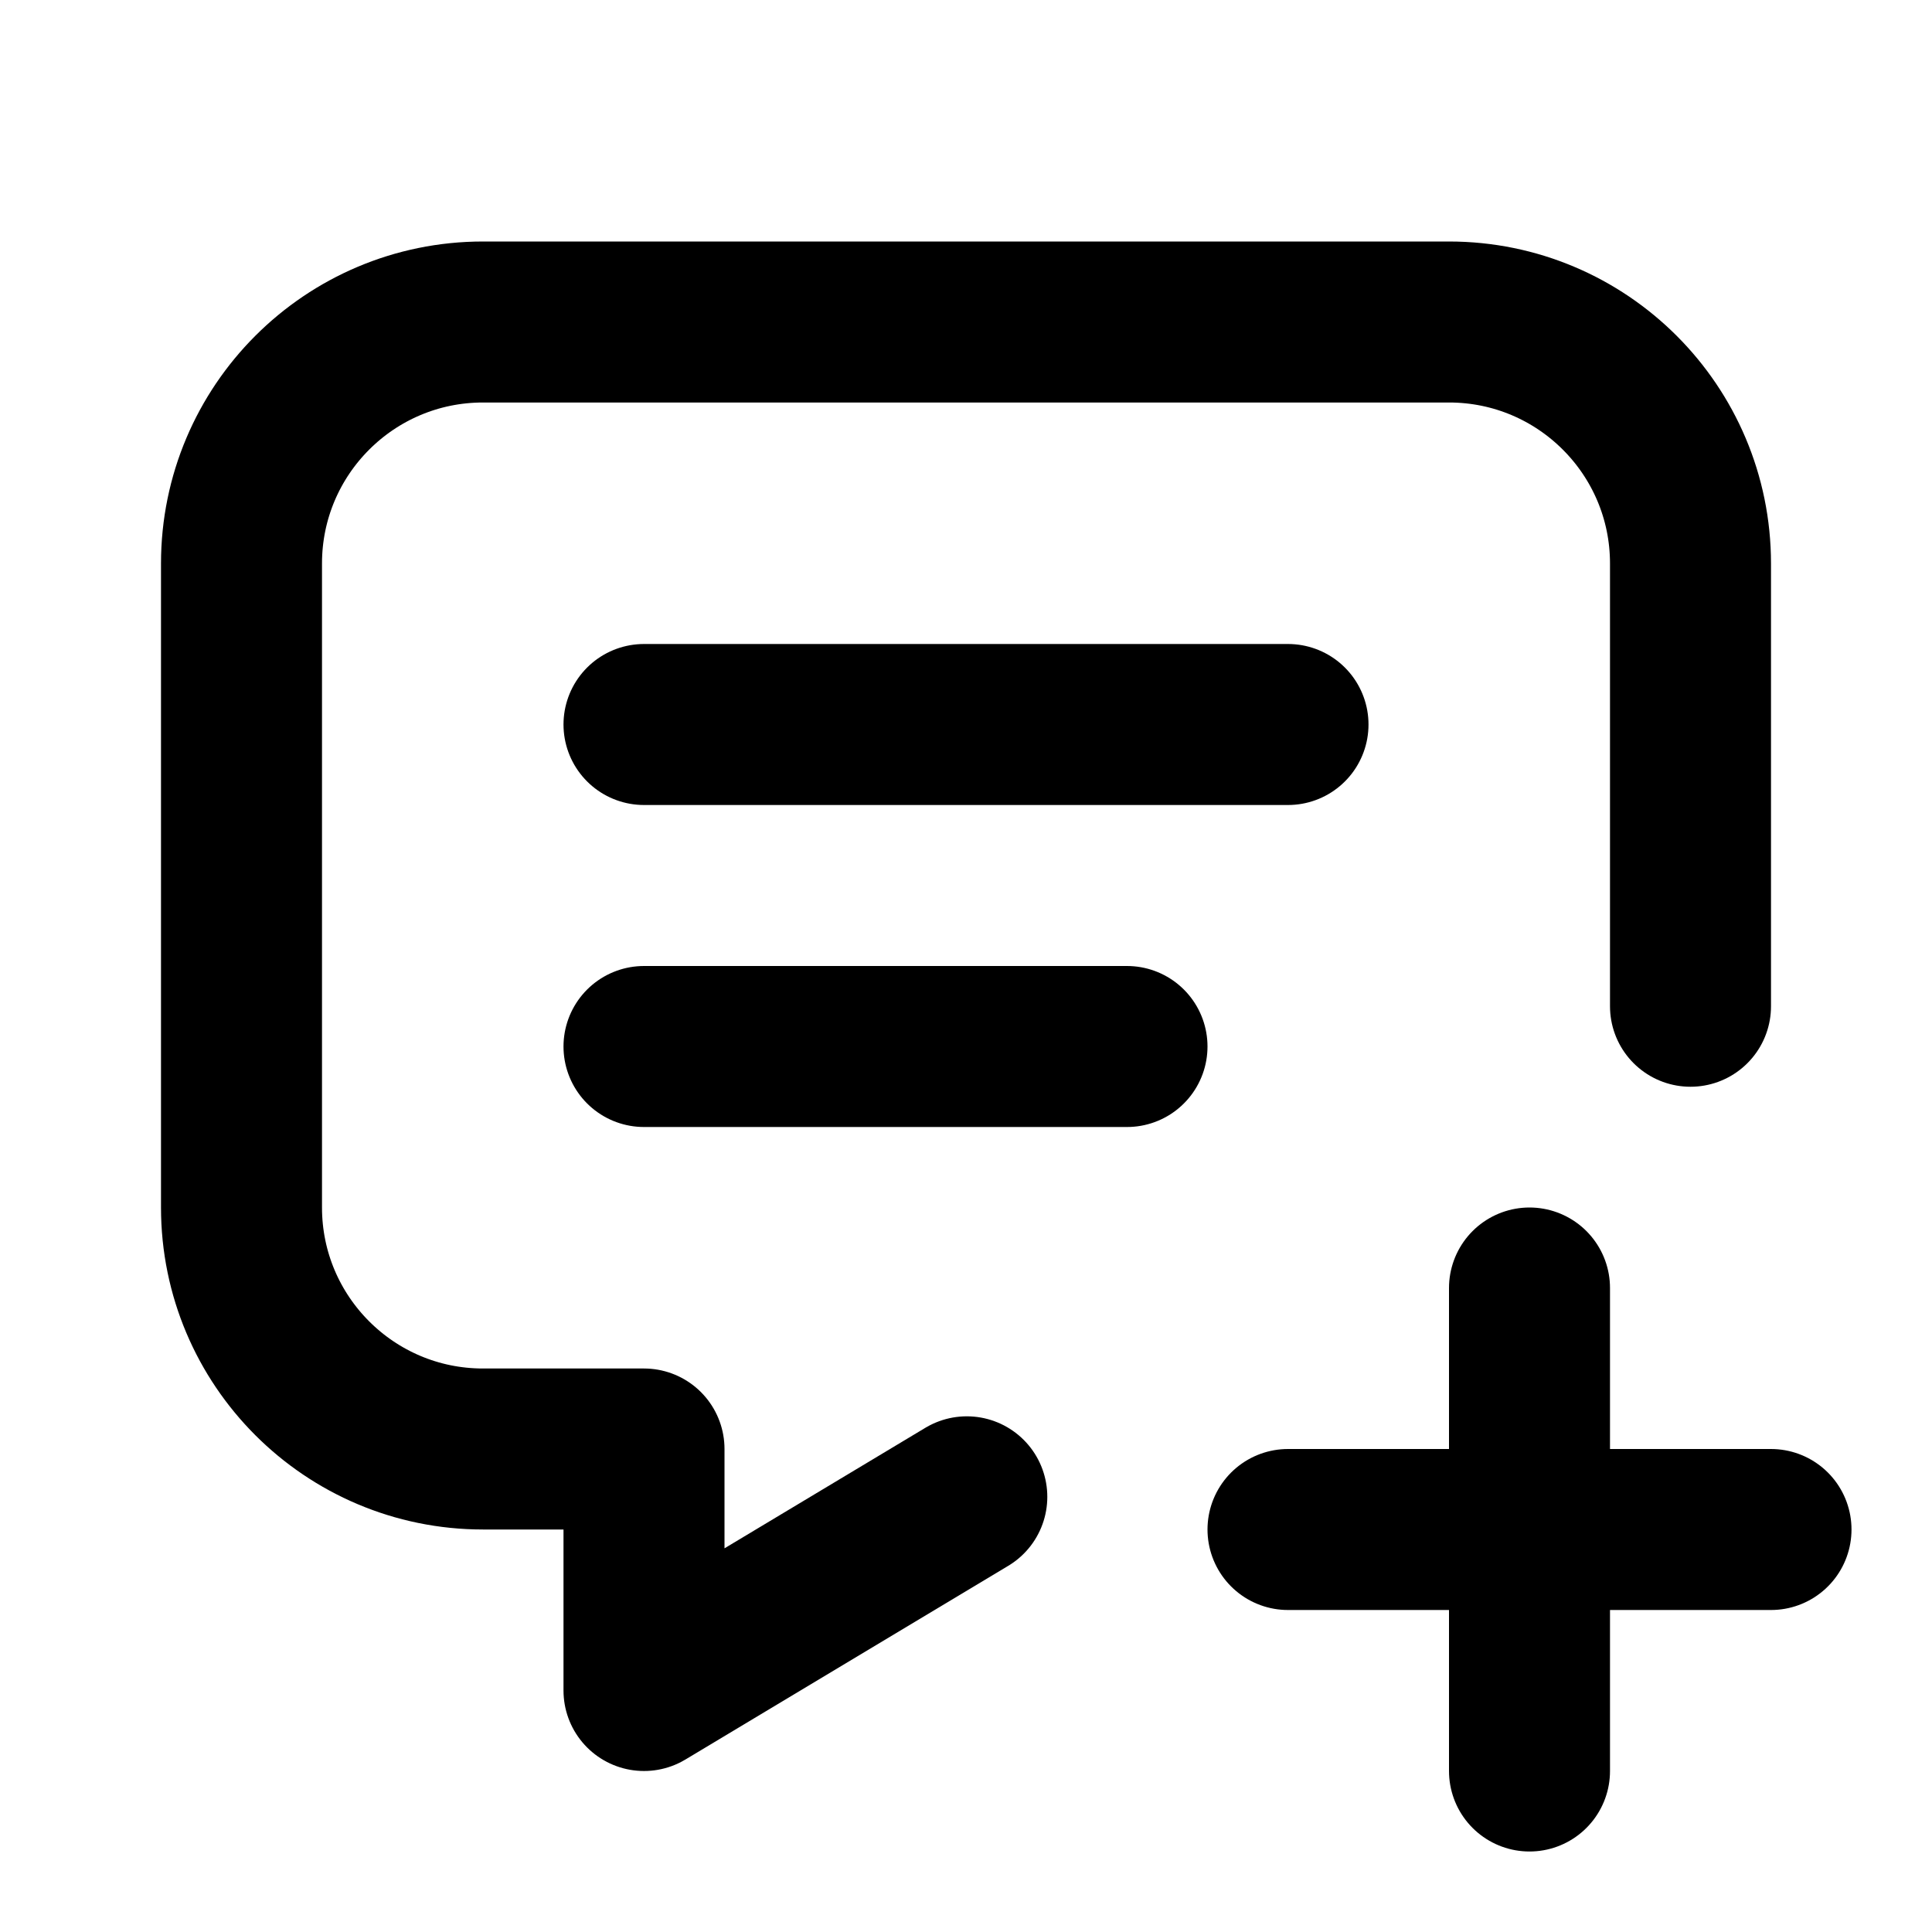
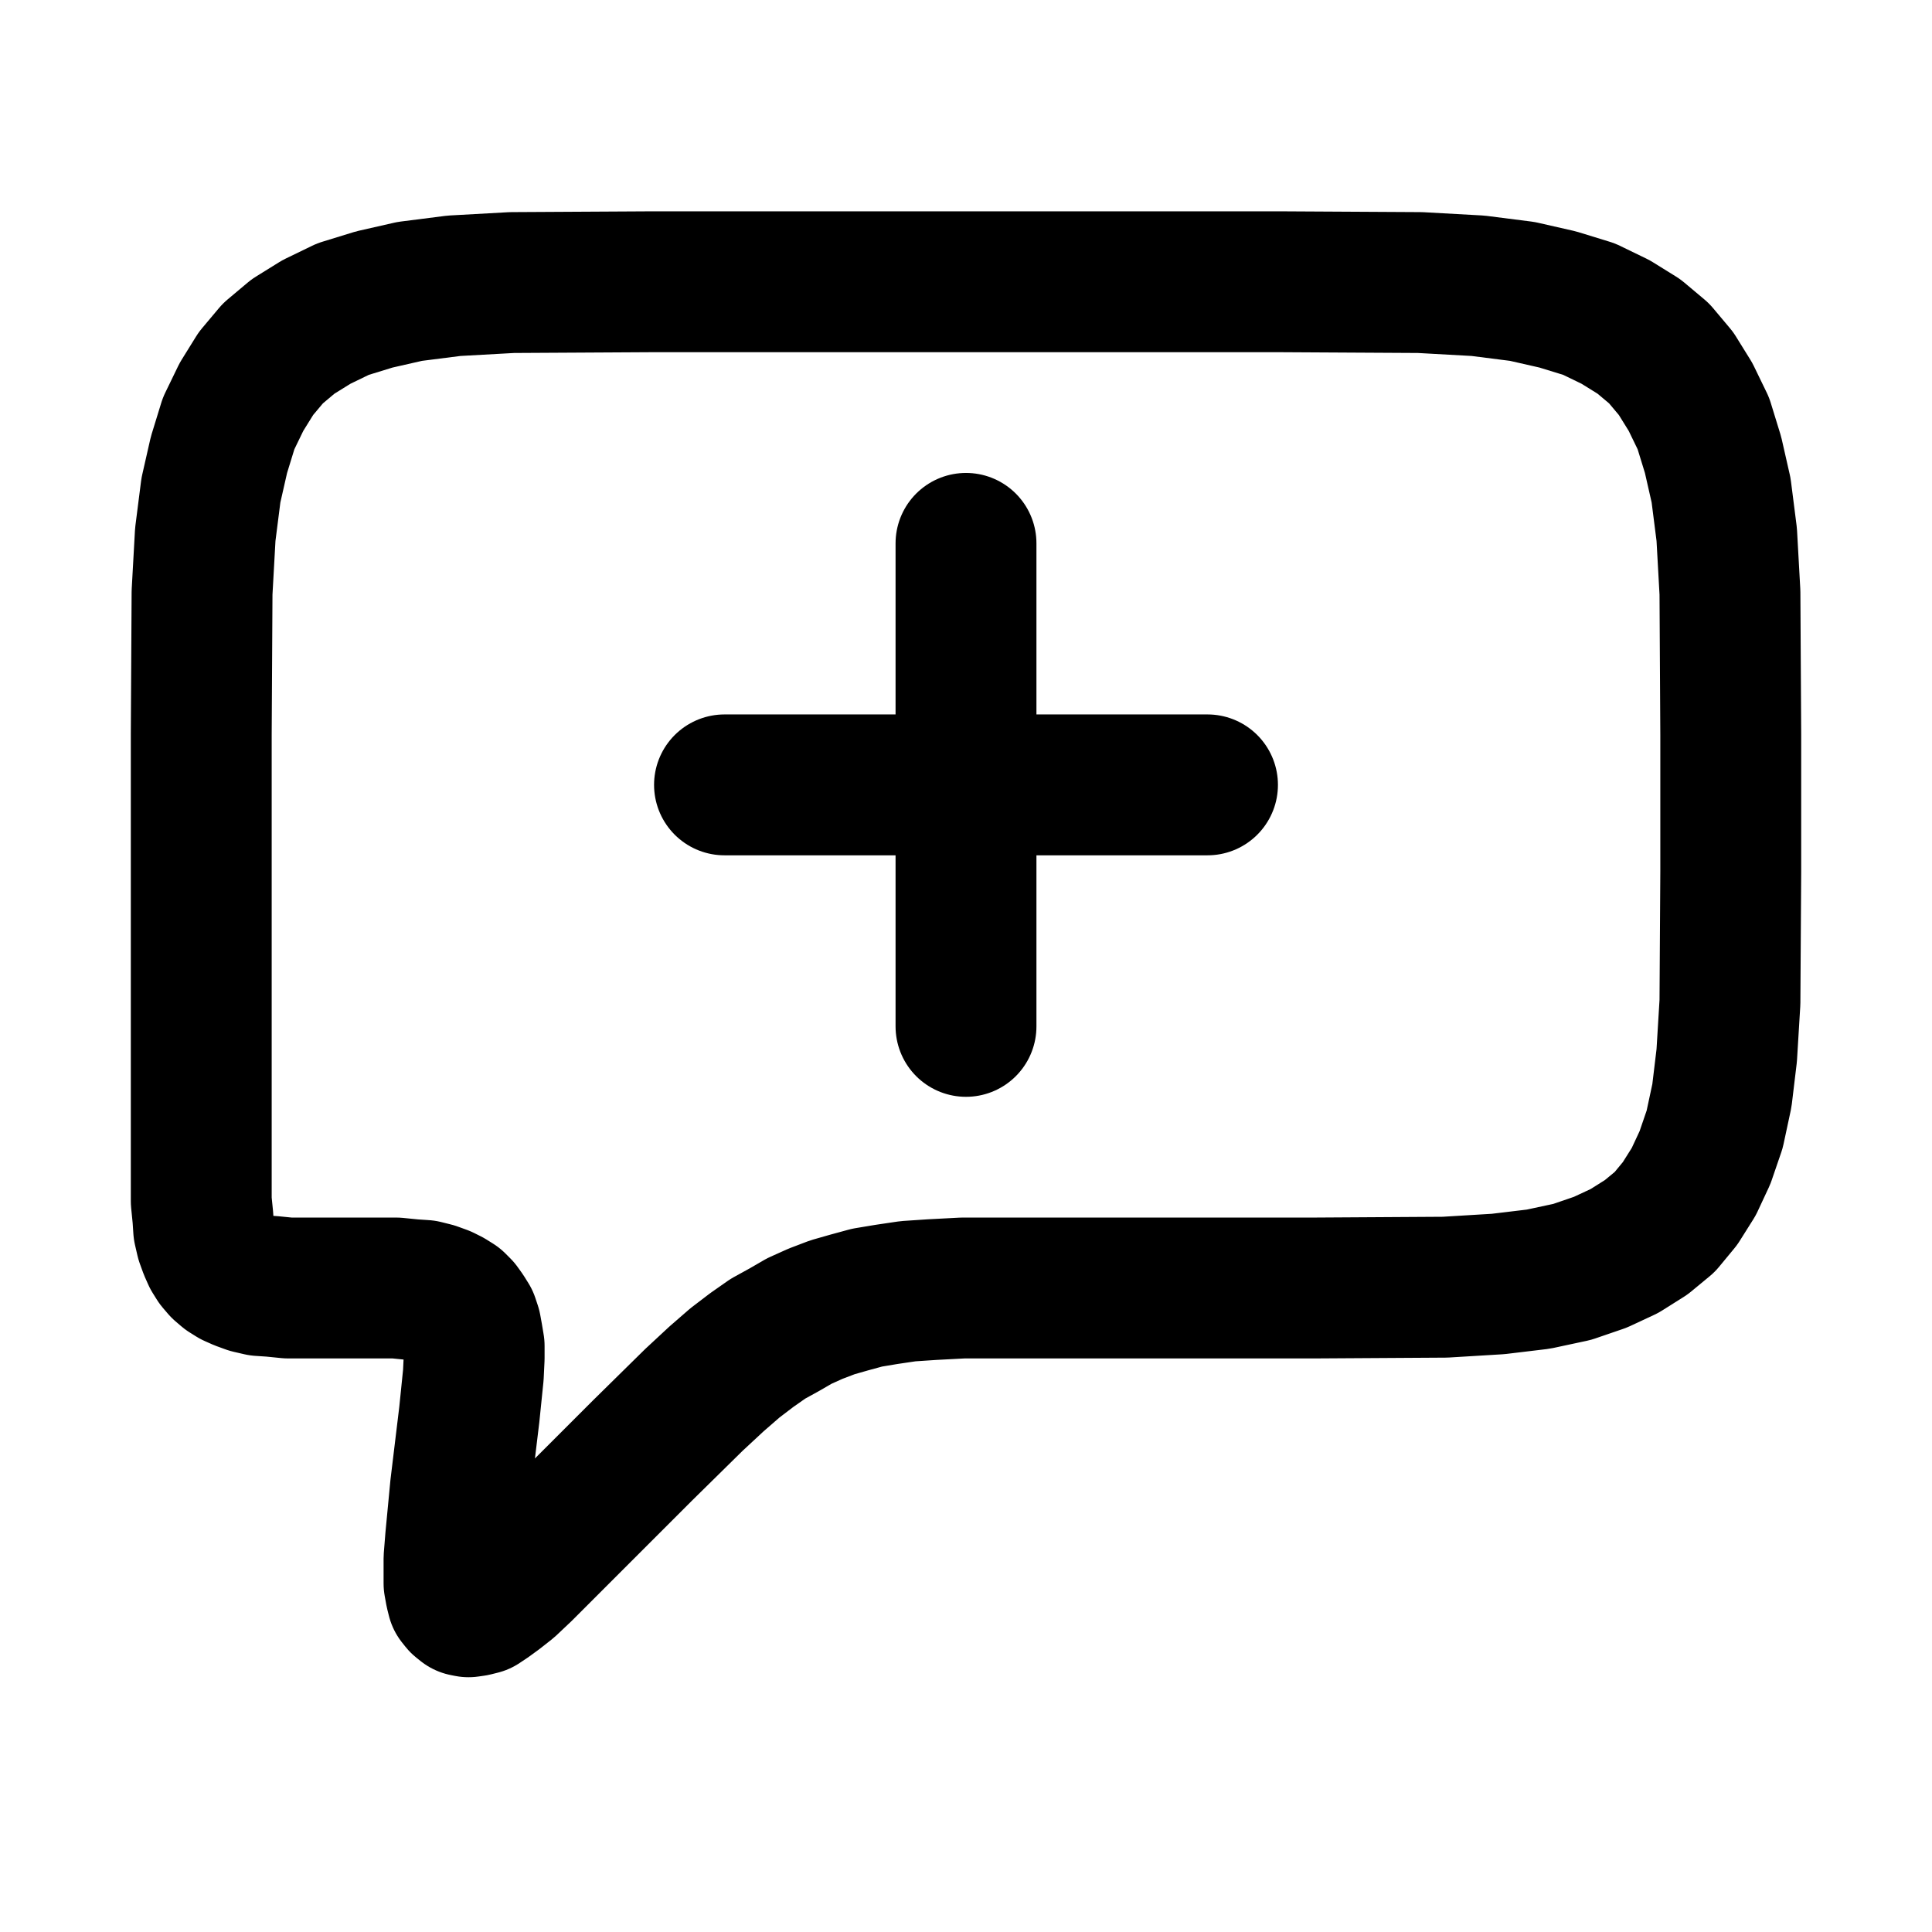
- <svg xmlns="http://www.w3.org/2000/svg" width="24" height="24" viewBox="0 0 24 24" fill="none" stroke="currentColor" stroke-width="2" stroke-linecap="round" stroke-linejoin="round">
-   <path d="M8 9h8" />
-   <path d="M8 13h6" />
-   <path d="M12.01 18.594l-4.01 2.406v-3h-2a3 3 0 0 1 -3 -3v-8a3 3 0 0 1 3 -3h12a3 3 0 0 1 3 3v5.5" />
-   <path d="M16 19h6" />
-   <path d="M19 16v6" />
+ <svg xmlns="http://www.w3.org/2000/svg" viewBox="0 0 24 24" fill="none" stroke="currentColor" stroke-width="1.75" stroke-linecap="round" stroke-linejoin="round">
+   <path d="M2.5 9.12L2.51 7.36L2.55 6.64L2.62 6.09L2.72 5.65L2.84 5.26L3 4.93L3.18 4.64L3.39 4.39L3.64 4.18L3.93 4L4.26 3.84L4.65 3.72L5.09 3.62L5.64 3.55L6.36 3.51L8.12 3.5L15.88 3.5L17.64 3.51L18.36 3.55L18.91 3.62L19.35 3.72L19.74 3.84L20.07 4L20.36 4.18L20.61 4.39L20.82 4.64L21 4.93L21.16 5.26L21.28 5.65L21.38 6.09L21.45 6.64L21.49 7.36L21.5 9.12L21.5 10.83L21.49 12.45L21.45 13.11L21.39 13.61L21.3 14.03L21.18 14.38L21.04 14.68L20.87 14.95L20.68 15.18L20.45 15.37L20.18 15.54L19.88 15.68L19.53 15.8L19.11 15.89L18.61 15.95L17.95 15.99L16.33 16L12.86 16L11.96 16L11.58 16.02L11.28 16.04L11.01 16.08L10.77 16.12L10.55 16.18L10.34 16.24L10.13 16.32L9.93 16.41L9.74 16.52L9.54 16.63L9.34 16.77L9.13 16.93L8.9 17.13L8.62 17.39L7.98 18.02L6.94 19.06L6.49 19.51L6.31 19.68L6.17 19.79L6.06 19.87L5.97 19.93L5.89 19.95L5.82 19.96L5.77 19.95L5.72 19.91L5.68 19.86L5.66 19.78L5.64 19.67L5.64 19.53L5.64 19.36L5.66 19.11L5.72 18.48L5.83 17.57L5.88 17.08L5.89 16.87L5.89 16.72L5.87 16.6L5.85 16.49L5.82 16.4L5.77 16.32L5.72 16.25L5.66 16.19L5.58 16.14L5.5 16.1L5.39 16.06L5.27 16.03L5.12 16.02L4.92 16L4.43 16L4.07 16L3.58 16L3.38 15.98L3.23 15.97L3.1 15.94L2.99 15.9L2.9 15.86L2.82 15.81L2.75 15.75L2.69 15.68L2.64 15.6L2.6 15.51L2.56 15.4L2.53 15.27L2.52 15.12L2.5 14.92L2.5 14.43Z" />
+   <path d="M12 6.75L12 12.75" />
+   <path d="M9 9.75L15 9.75" />
</svg>
